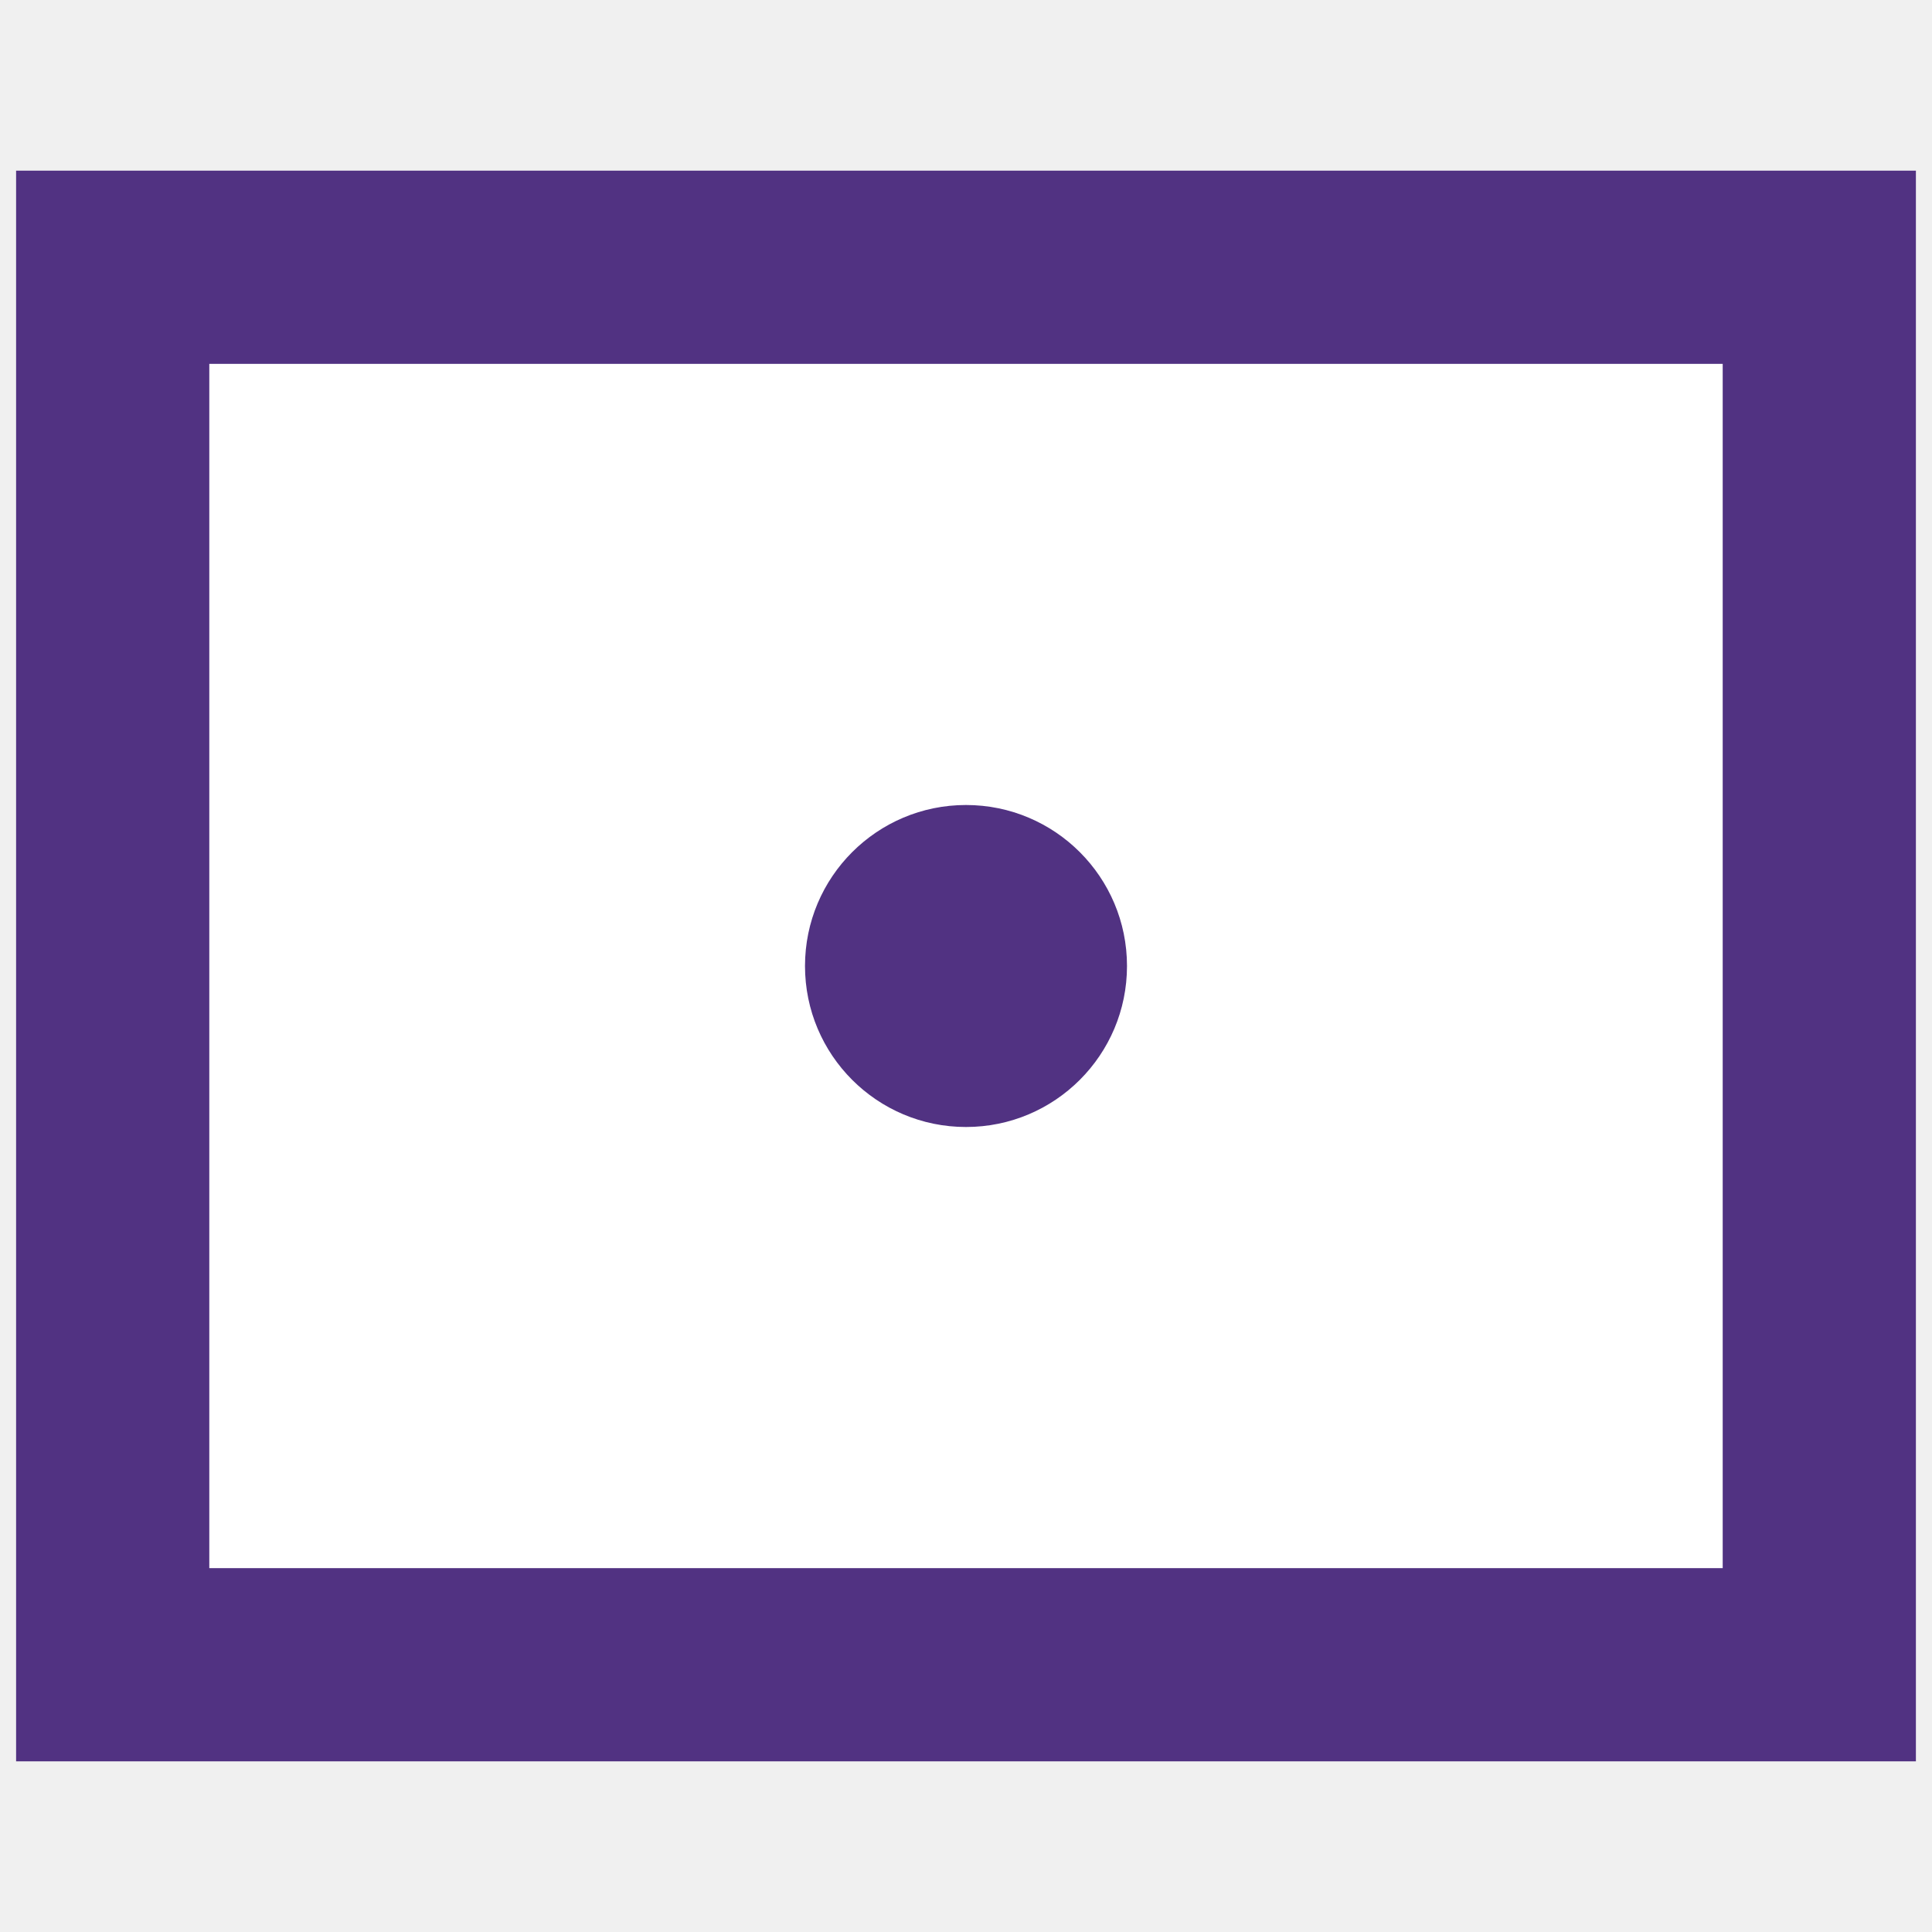
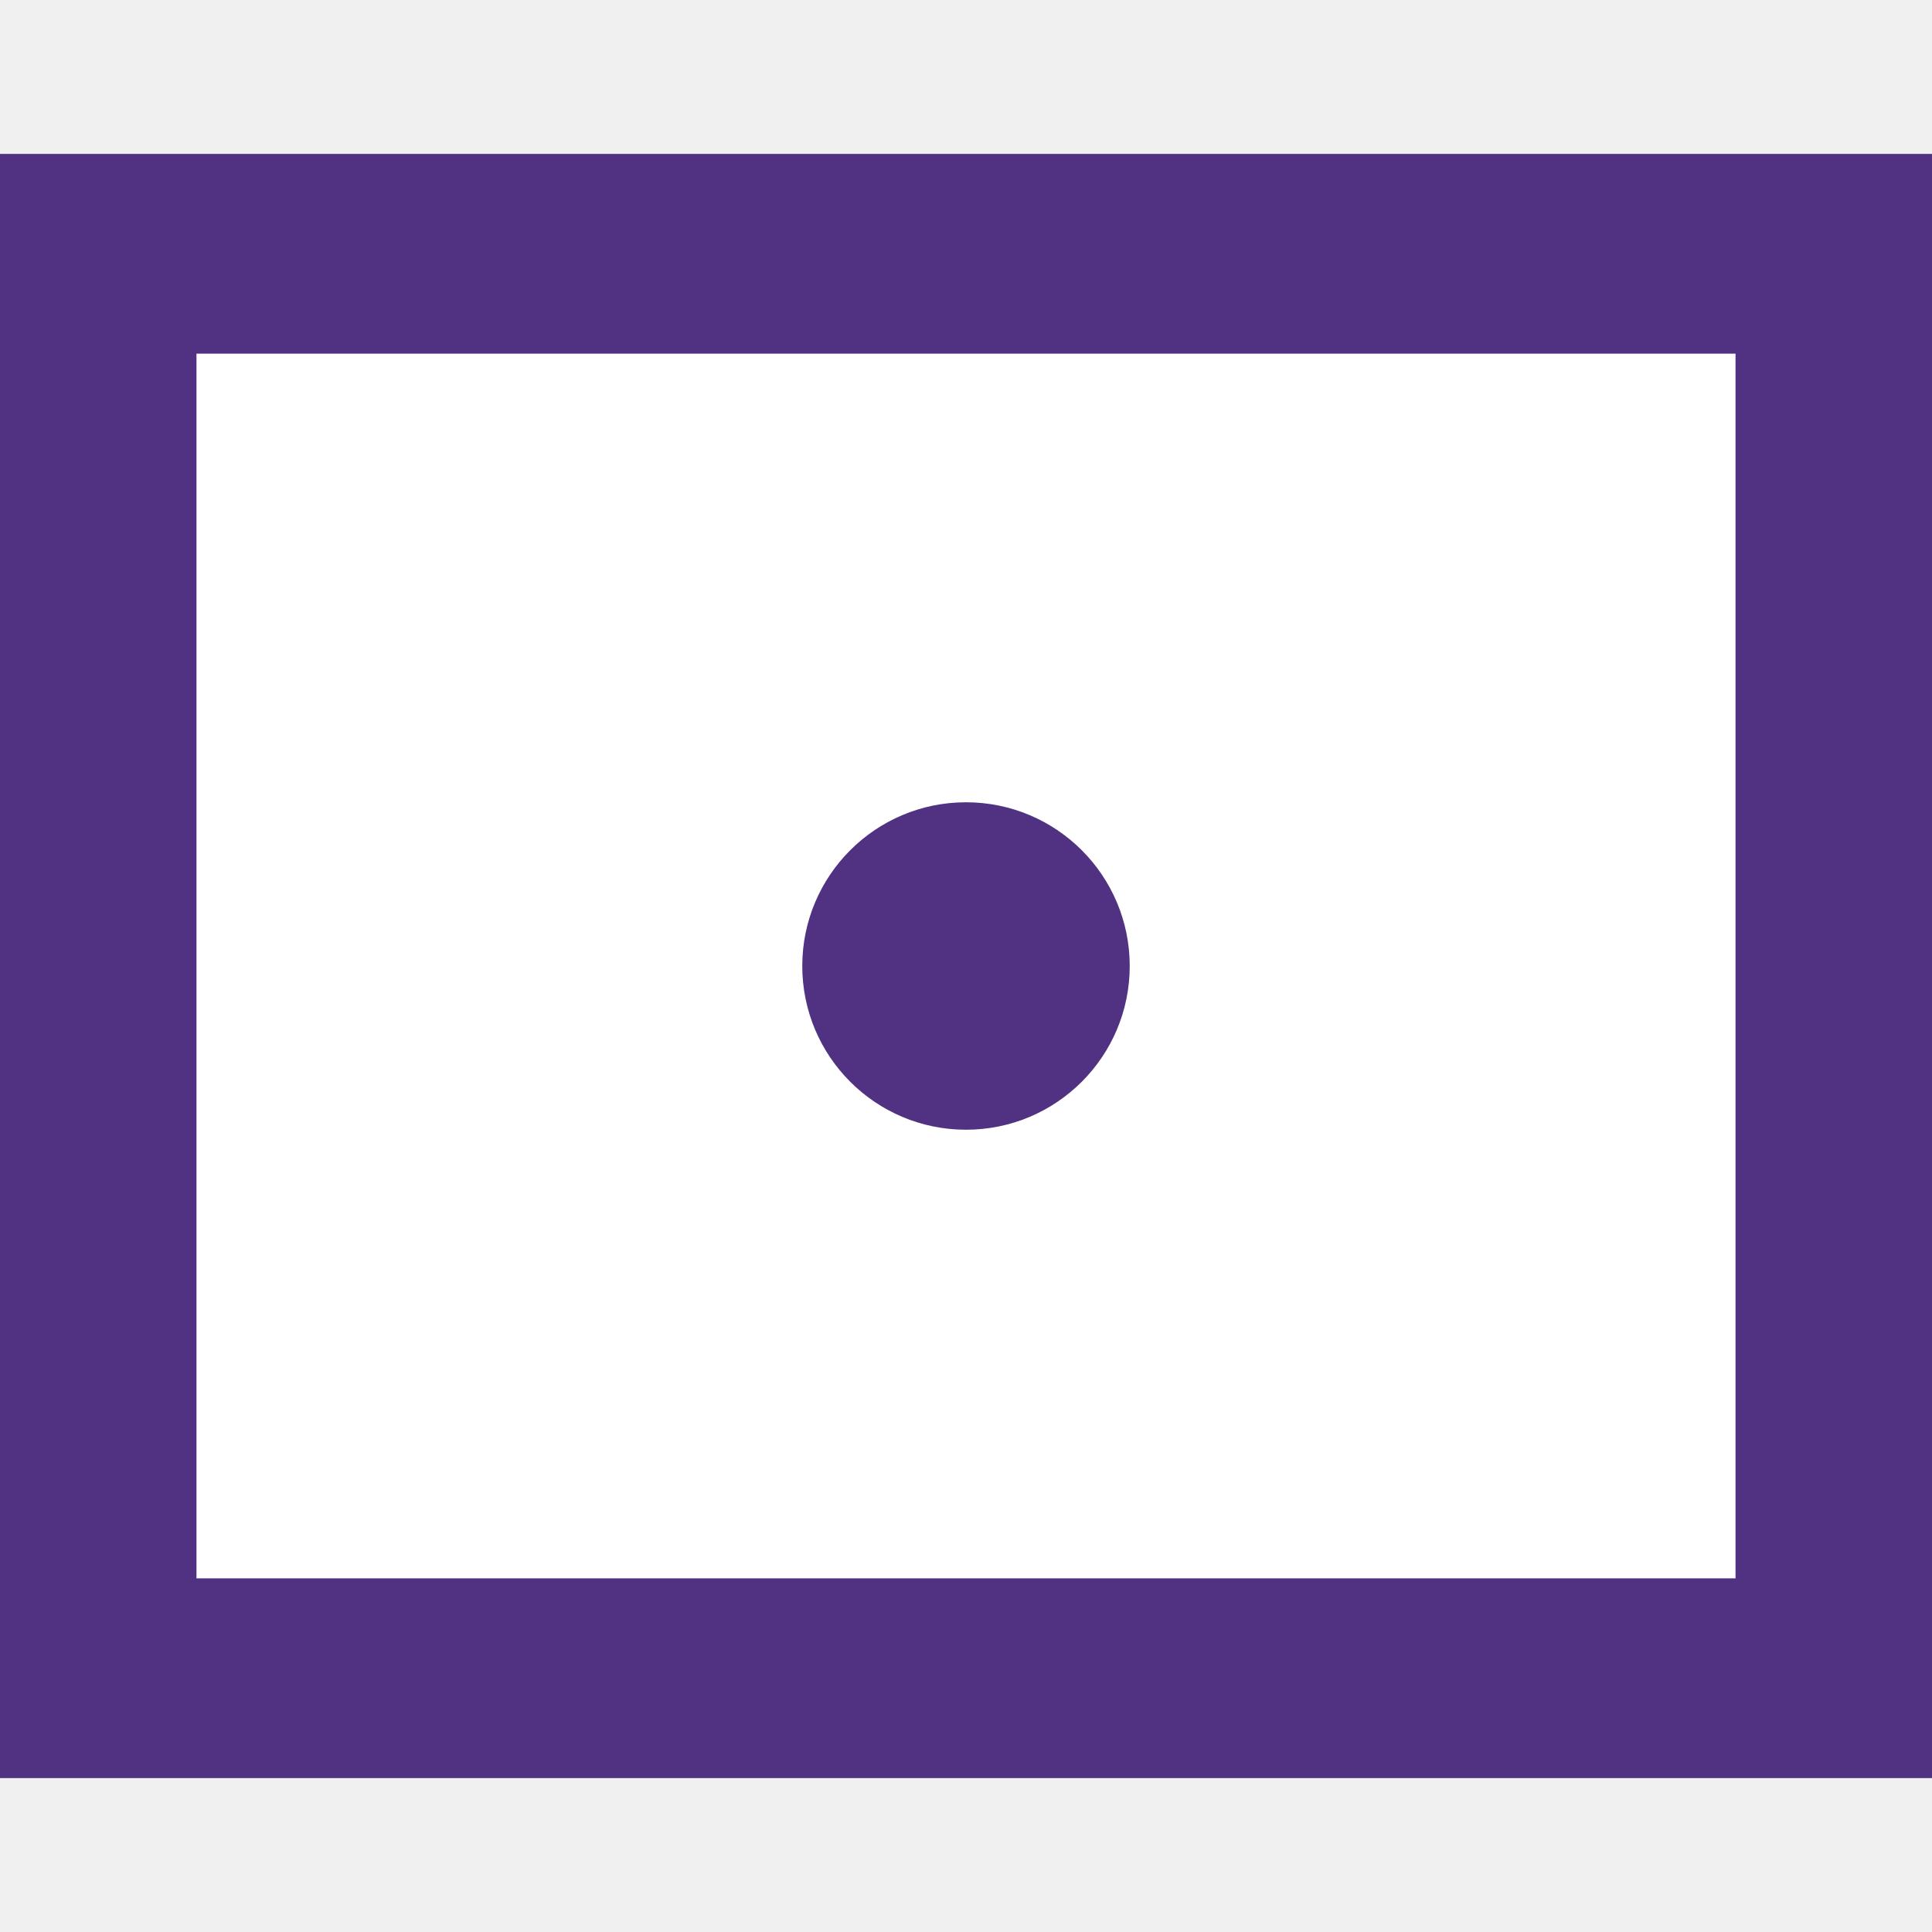
- <svg xmlns="http://www.w3.org/2000/svg" xmlns:xlink="http://www.w3.org/1999/xlink" version="1.1" viewBox="-300 -300 600 600" width="28" height="28">
+ <svg xmlns="http://www.w3.org/2000/svg" xmlns:xlink="http://www.w3.org/1999/xlink" version="1.1" viewBox="-295 -295 590 590" width="28" height="28">
  <defs>
+     <rect id="rect_outer" x="-295" y="-248" width="590" height="496" />
+     <rect id="rect_inner" x="-235" y="-187" width="470" height="374" />
    <circle cx="0" cy="0" r="50" id="dot" />
-     <rect x="-265" y="-217" width="530" height="434" id="rect" />
  </defs>
  <g>
    <g>
      <g>
-         <use xlink:href="#rect" opacity="1" fill="#ffffff" />
+         <use xlink:href="#rect_outer" opacity="1" fill="#513282" stroke="none" />
      </g>
      <g>
-         <use xlink:href="#rect" opacity="1" stroke="#513282" stroke-width="60" fill="none" />
+         <use xlink:href="#rect_inner" opacity="1" fill="#ffffff" stroke="none" />
      </g>
      <g>
        <use xlink:href="#dot" opacity="1" fill="#513282" />
      </g>
    </g>
  </g>
</svg>
